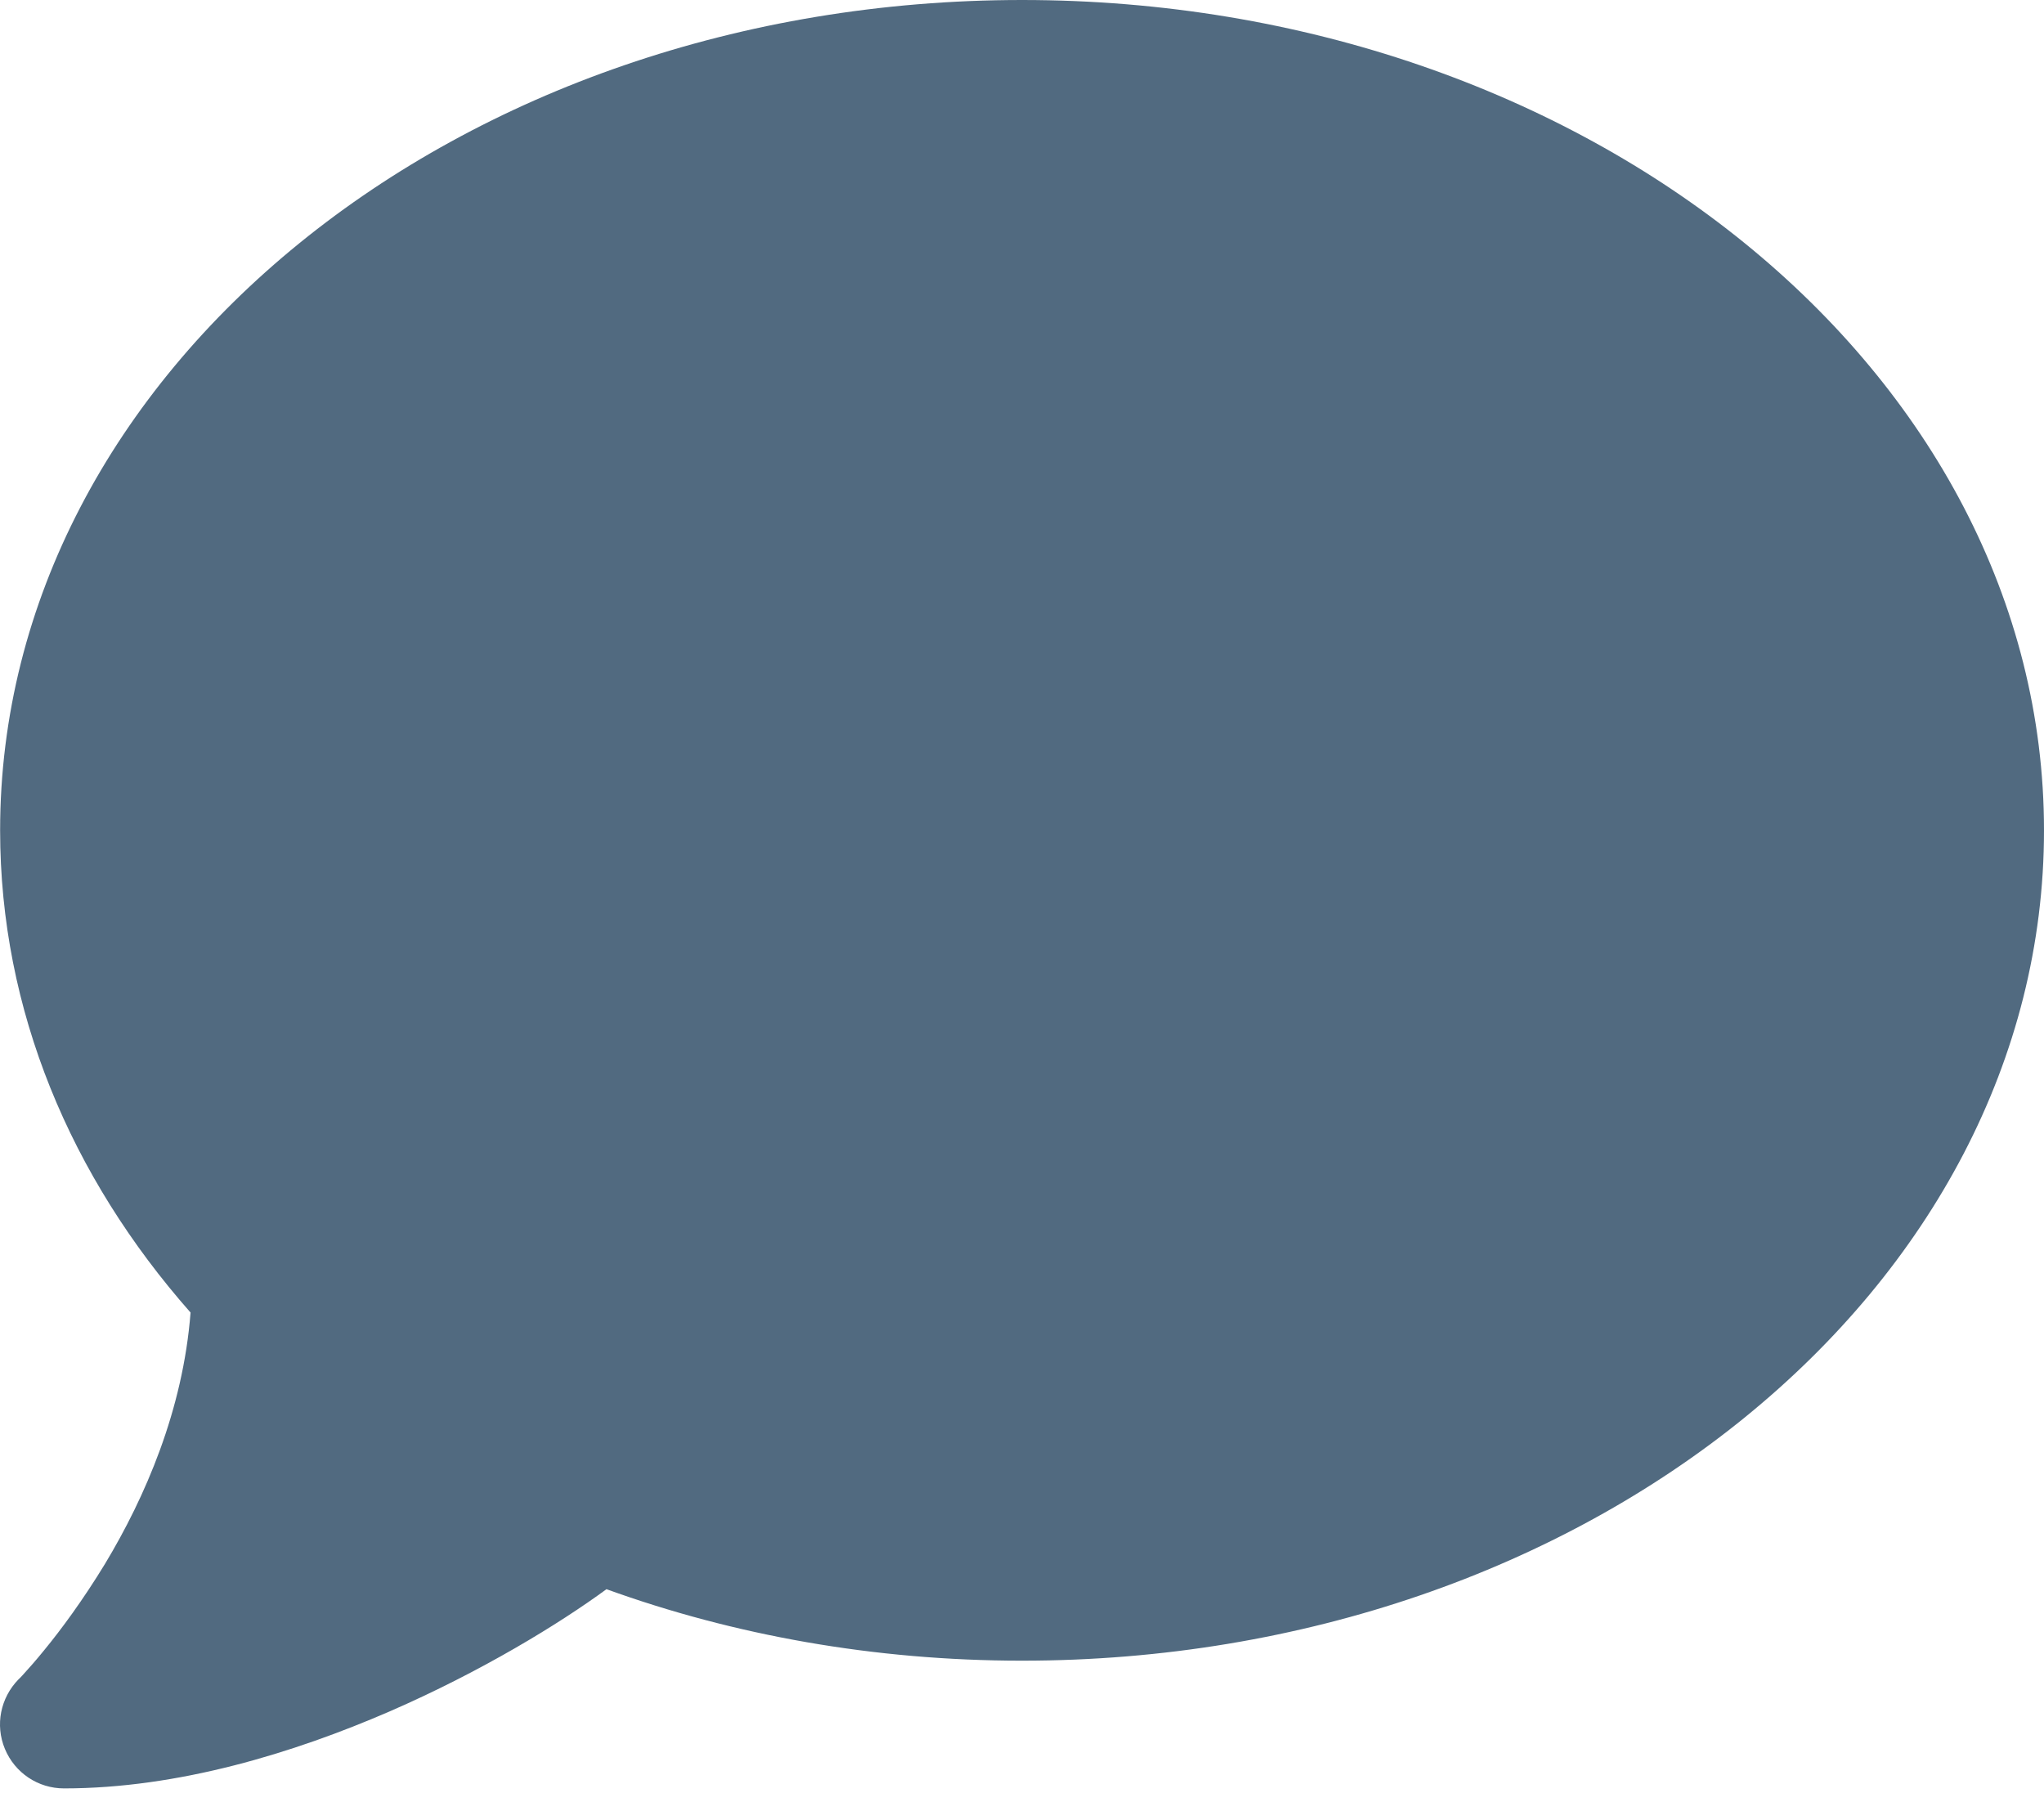
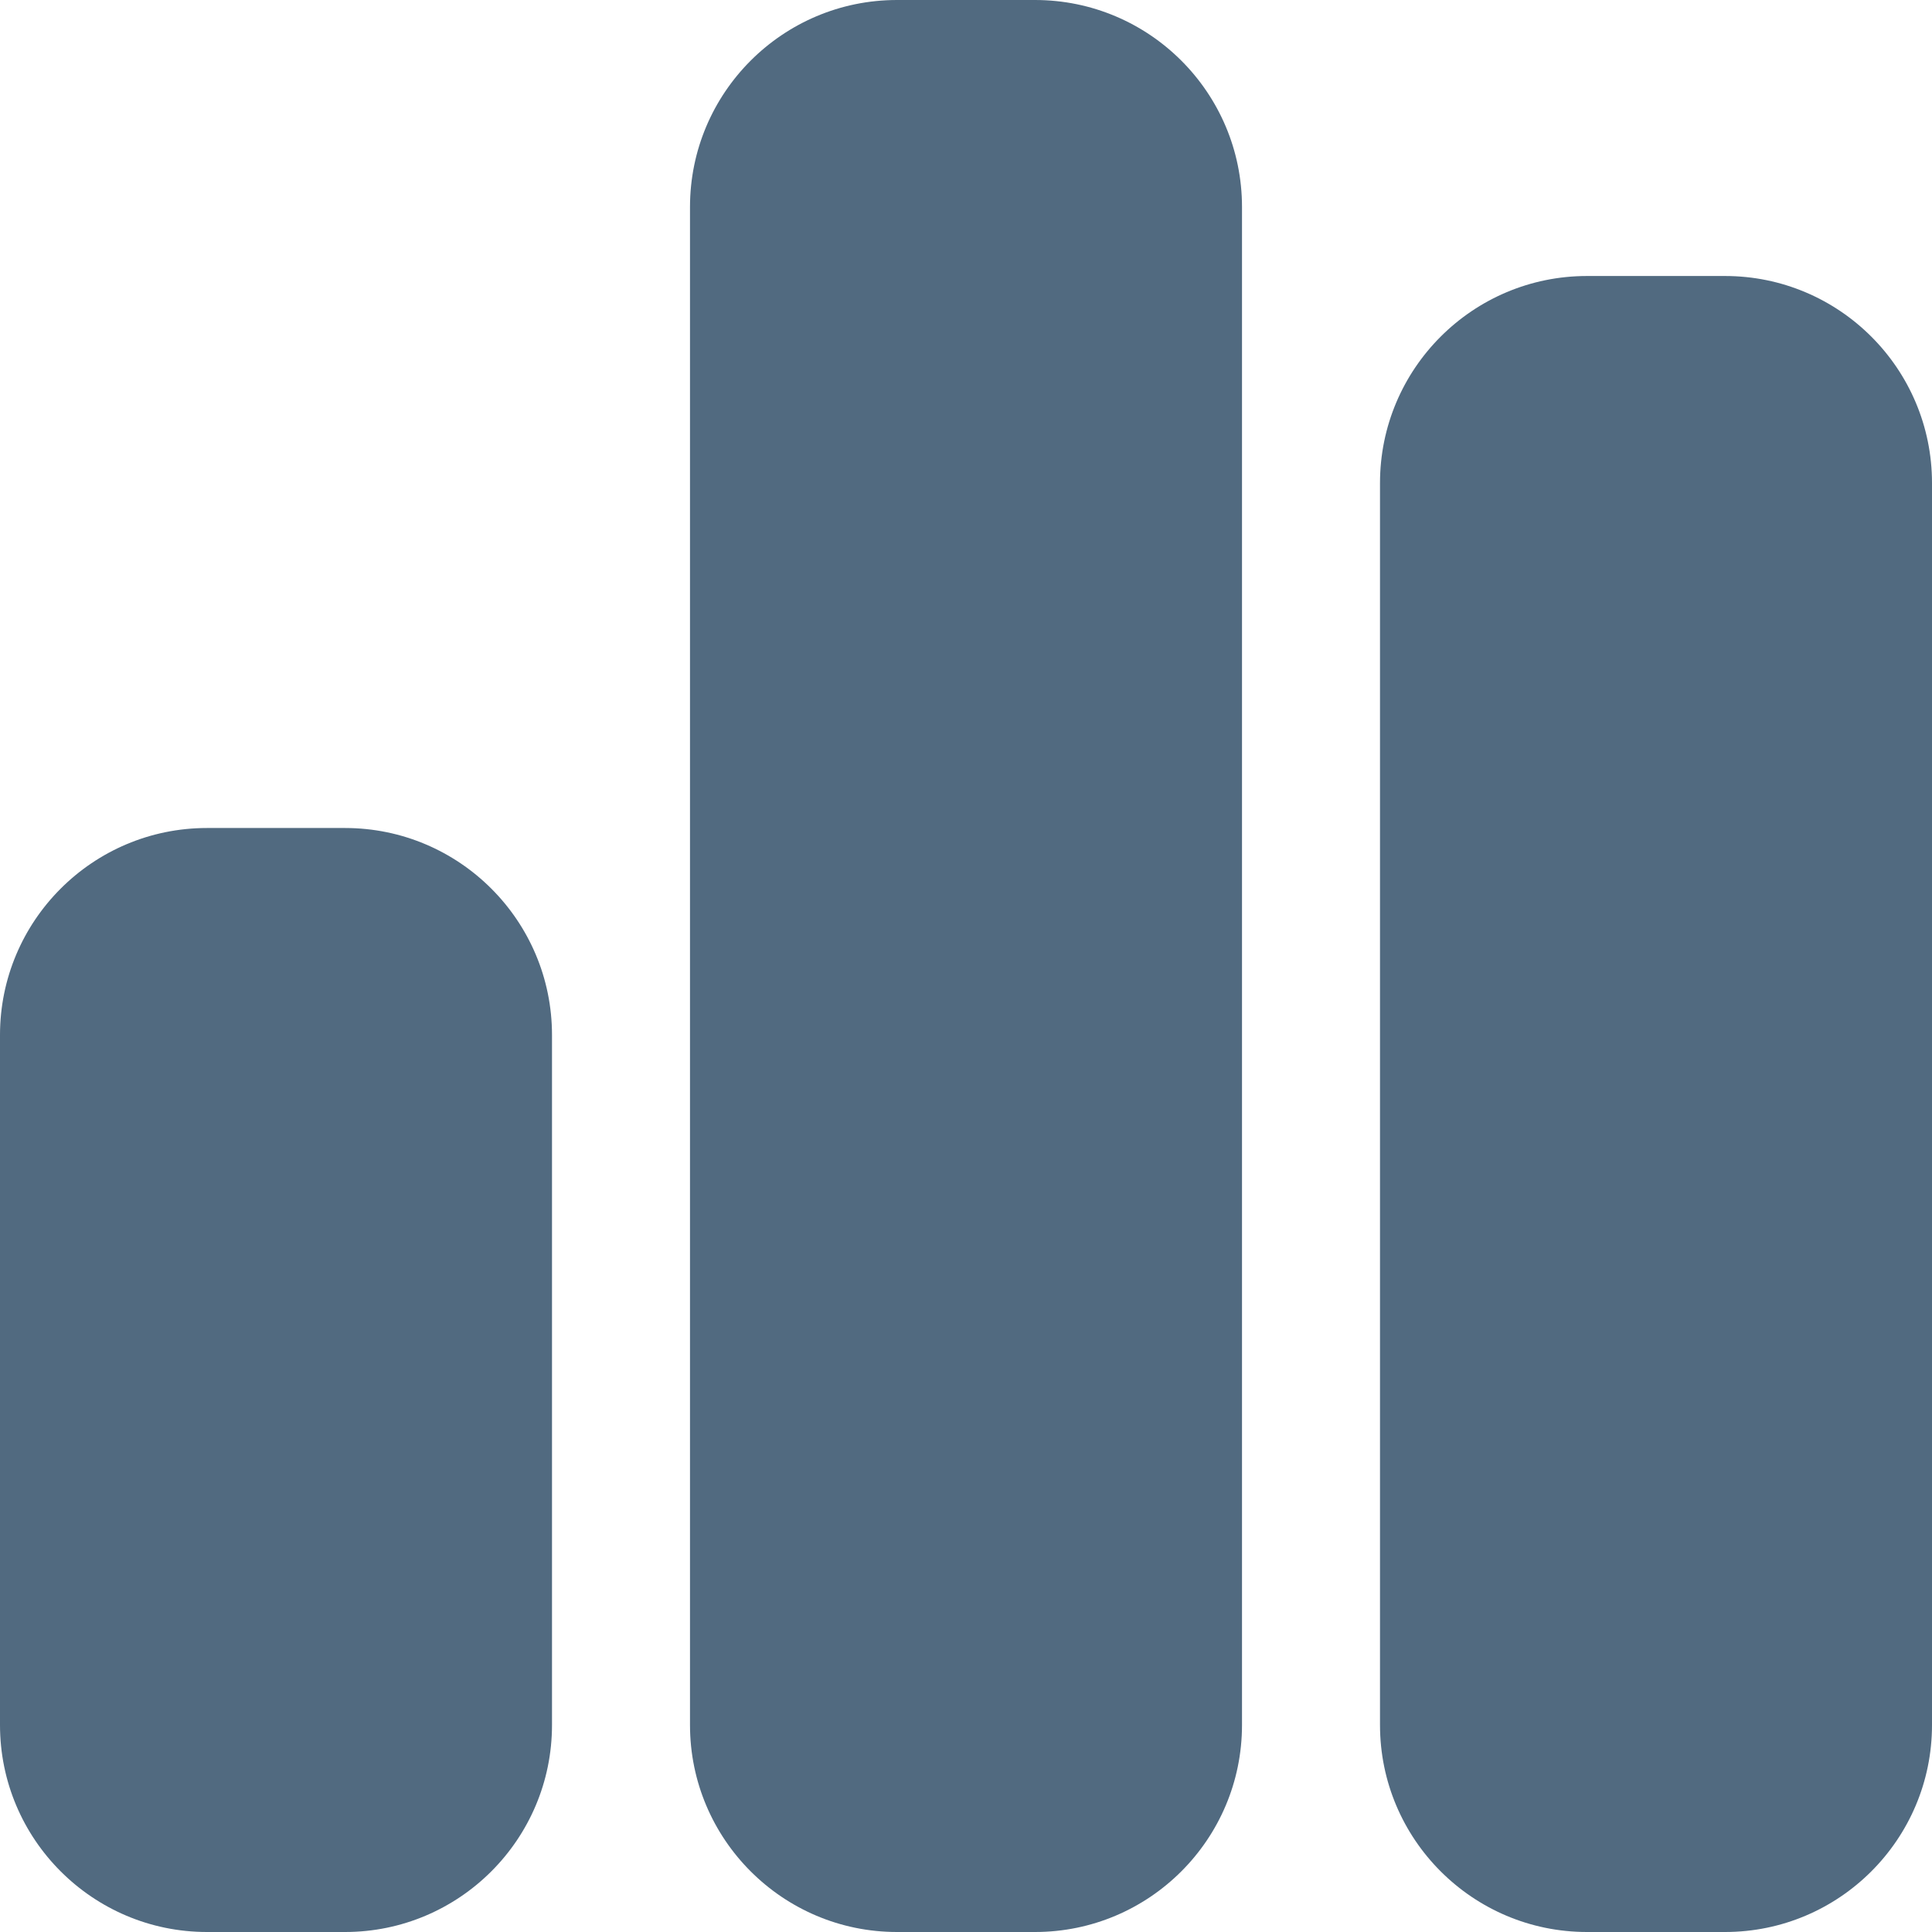
- <svg xmlns="http://www.w3.org/2000/svg" width="35" height="31" viewBox="0 0 35 31" fill="none">
-   <path d="M35 14.218C35 22.072 27.166 28.436 17.501 28.436C14.965 28.436 12.559 27.998 10.385 27.212C9.572 27.807 8.246 28.62 6.674 29.304C5.033 30.015 3.058 30.623 1.096 30.623C0.651 30.623 0.255 30.357 0.084 29.947C-0.087 29.536 0.009 29.072 0.316 28.757L0.337 28.737C0.357 28.716 0.385 28.689 0.426 28.641C0.501 28.559 0.617 28.429 0.761 28.251C1.041 27.91 1.417 27.404 1.8 26.775C2.483 25.64 3.133 24.15 3.263 22.475C1.212 20.151 0.002 17.301 0.002 14.218C0.002 6.364 7.836 0 17.501 0C27.166 0 35 6.364 35 14.218Z" fill="#516A80" />
+ <svg xmlns="http://www.w3.org/2000/svg" width="35" height="35" viewBox="0 0 35 35" fill="none">
+   <path d="M12.5 3.75C12.5 1.68 14.18 0 16.25 0H18.75C20.82 0 22.5 1.68 22.5 3.75V31.25C22.5 33.32 20.82 35 18.75 35H16.25C14.18 35 12.5 33.32 12.5 31.25V3.75ZM0 18.75C0 16.68 1.68 15 3.75 15H6.25C8.32 15 10 16.68 10 18.75V31.25C10 33.32 8.32 35 6.25 35H3.75C1.68 35 0 33.32 0 31.25V18.75ZM28.75 5H31.25C33.32 5 35 6.68 35 8.75V31.25C35 33.32 33.32 35 31.25 35H28.75C26.68 35 25 33.32 25 31.25V8.75C25 6.68 26.68 5 28.75 5Z" fill="#516A80" />
</svg>
